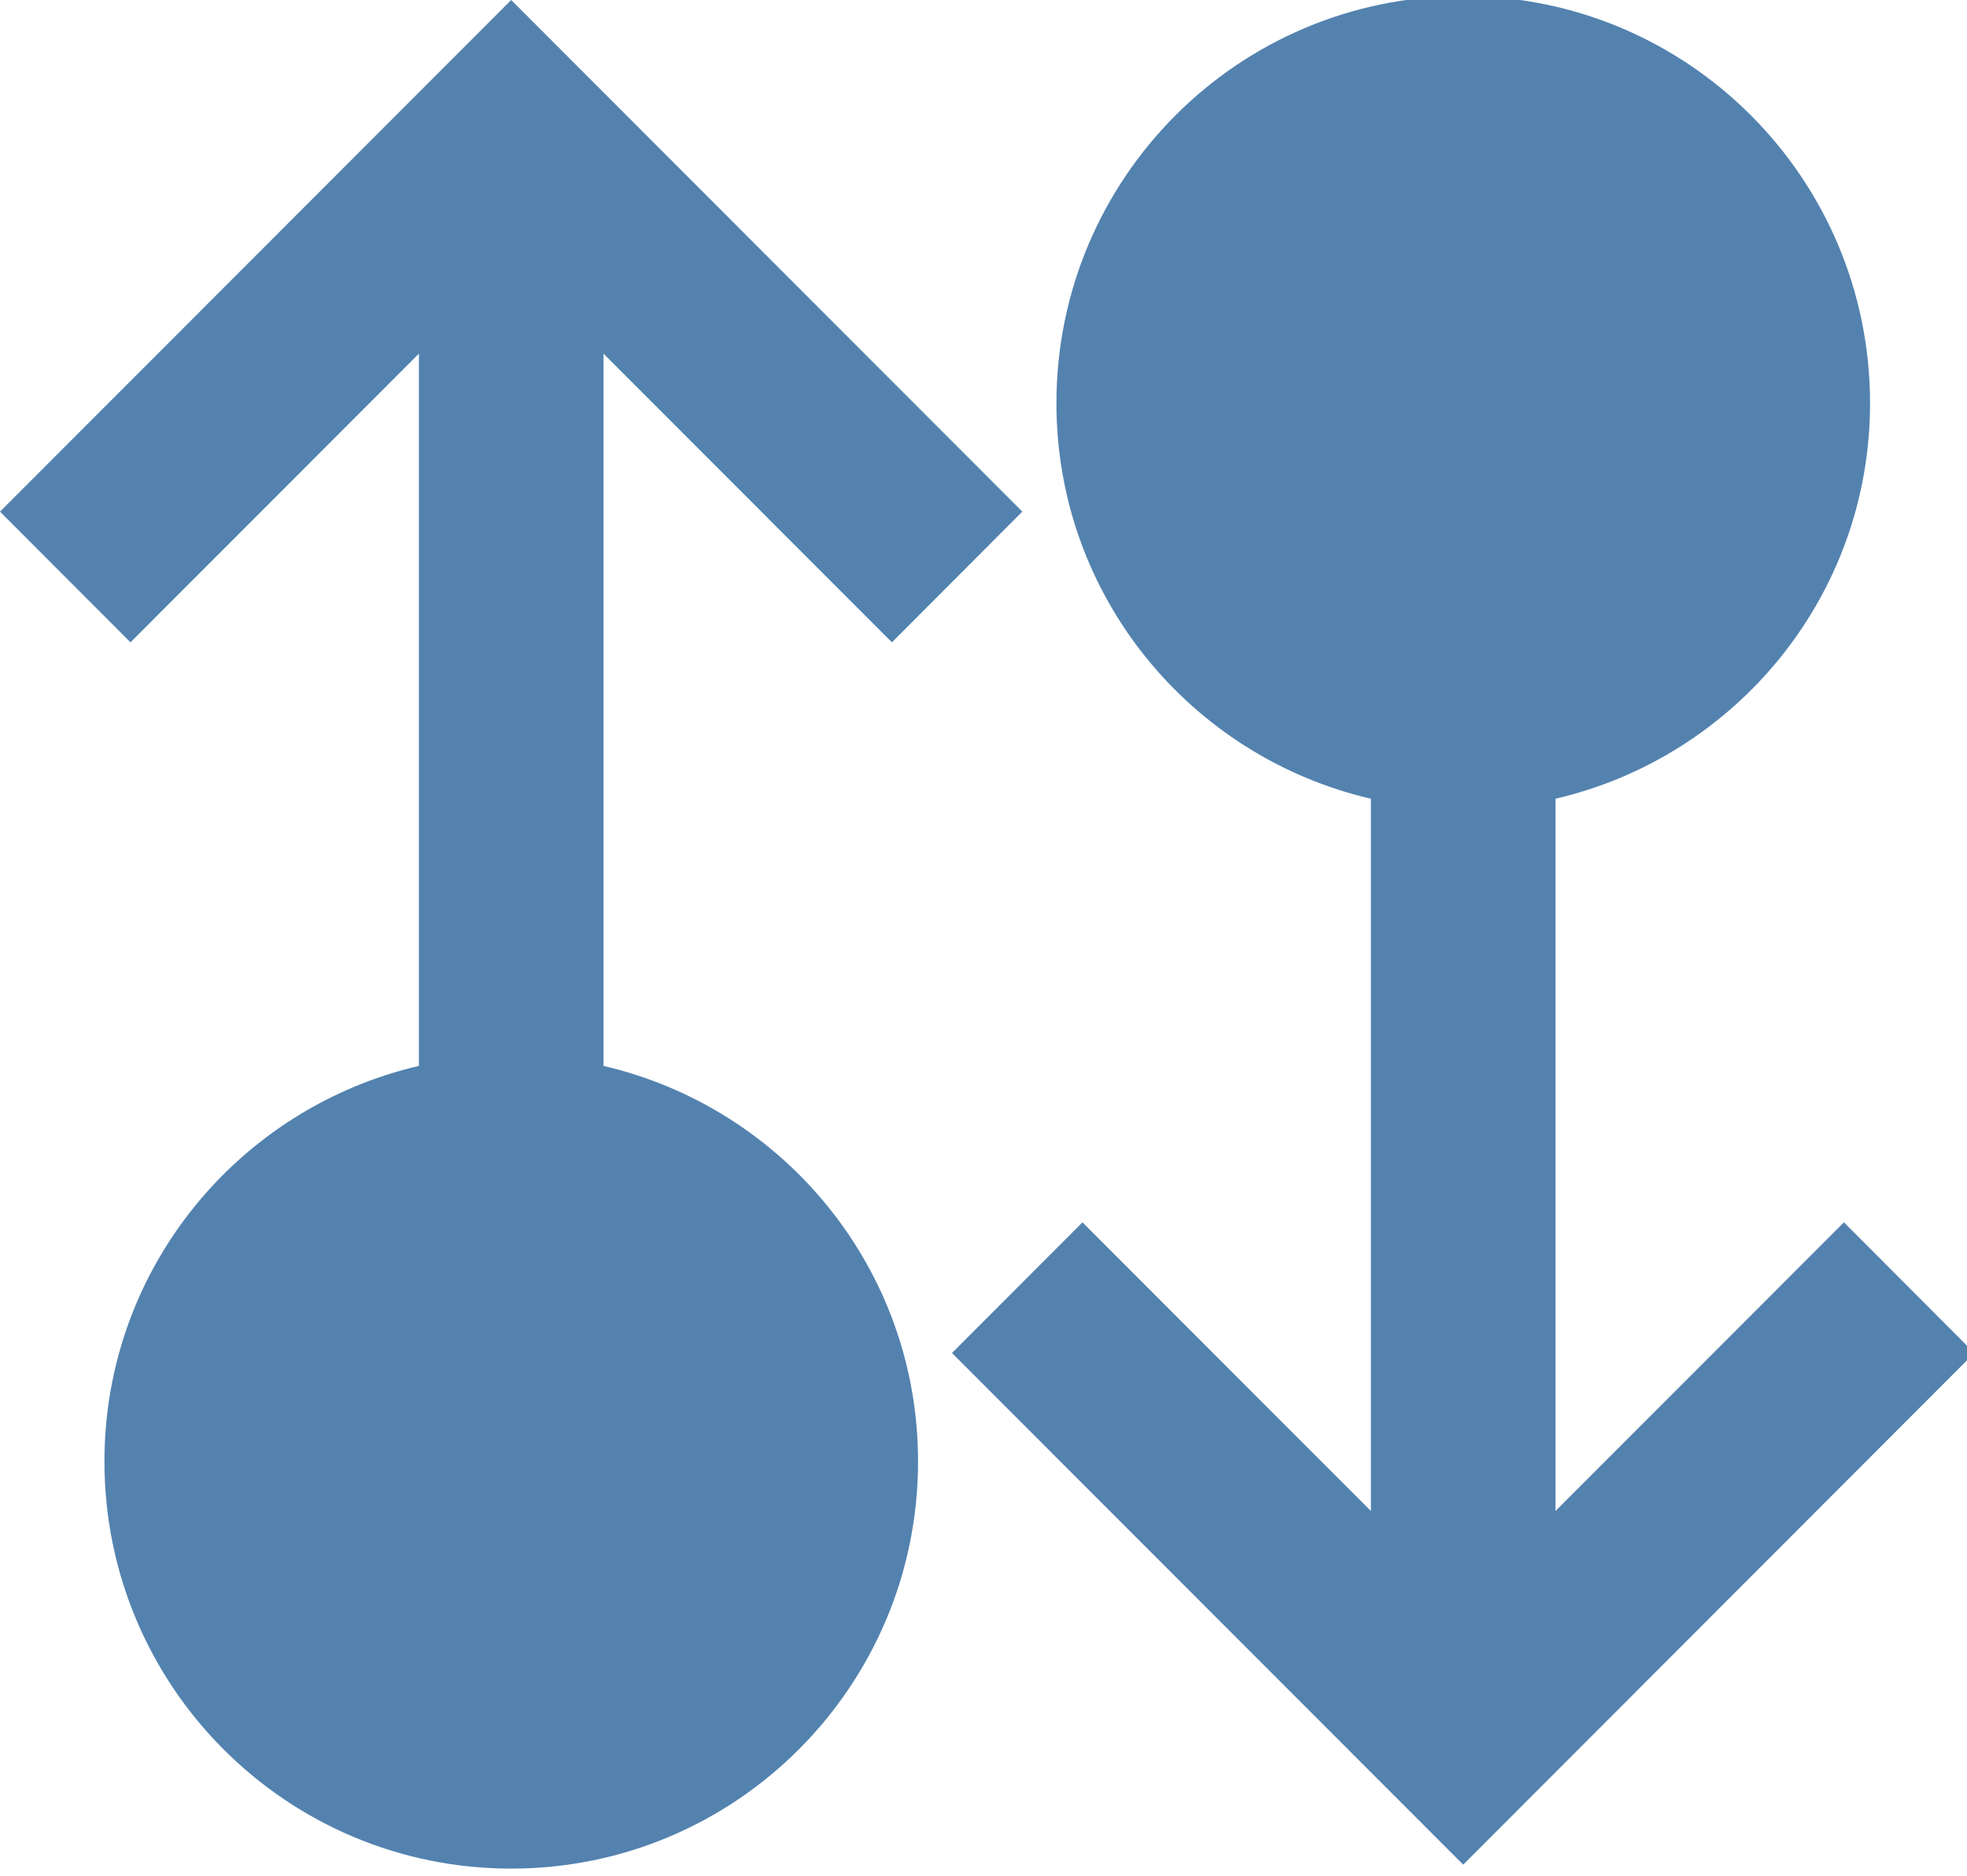
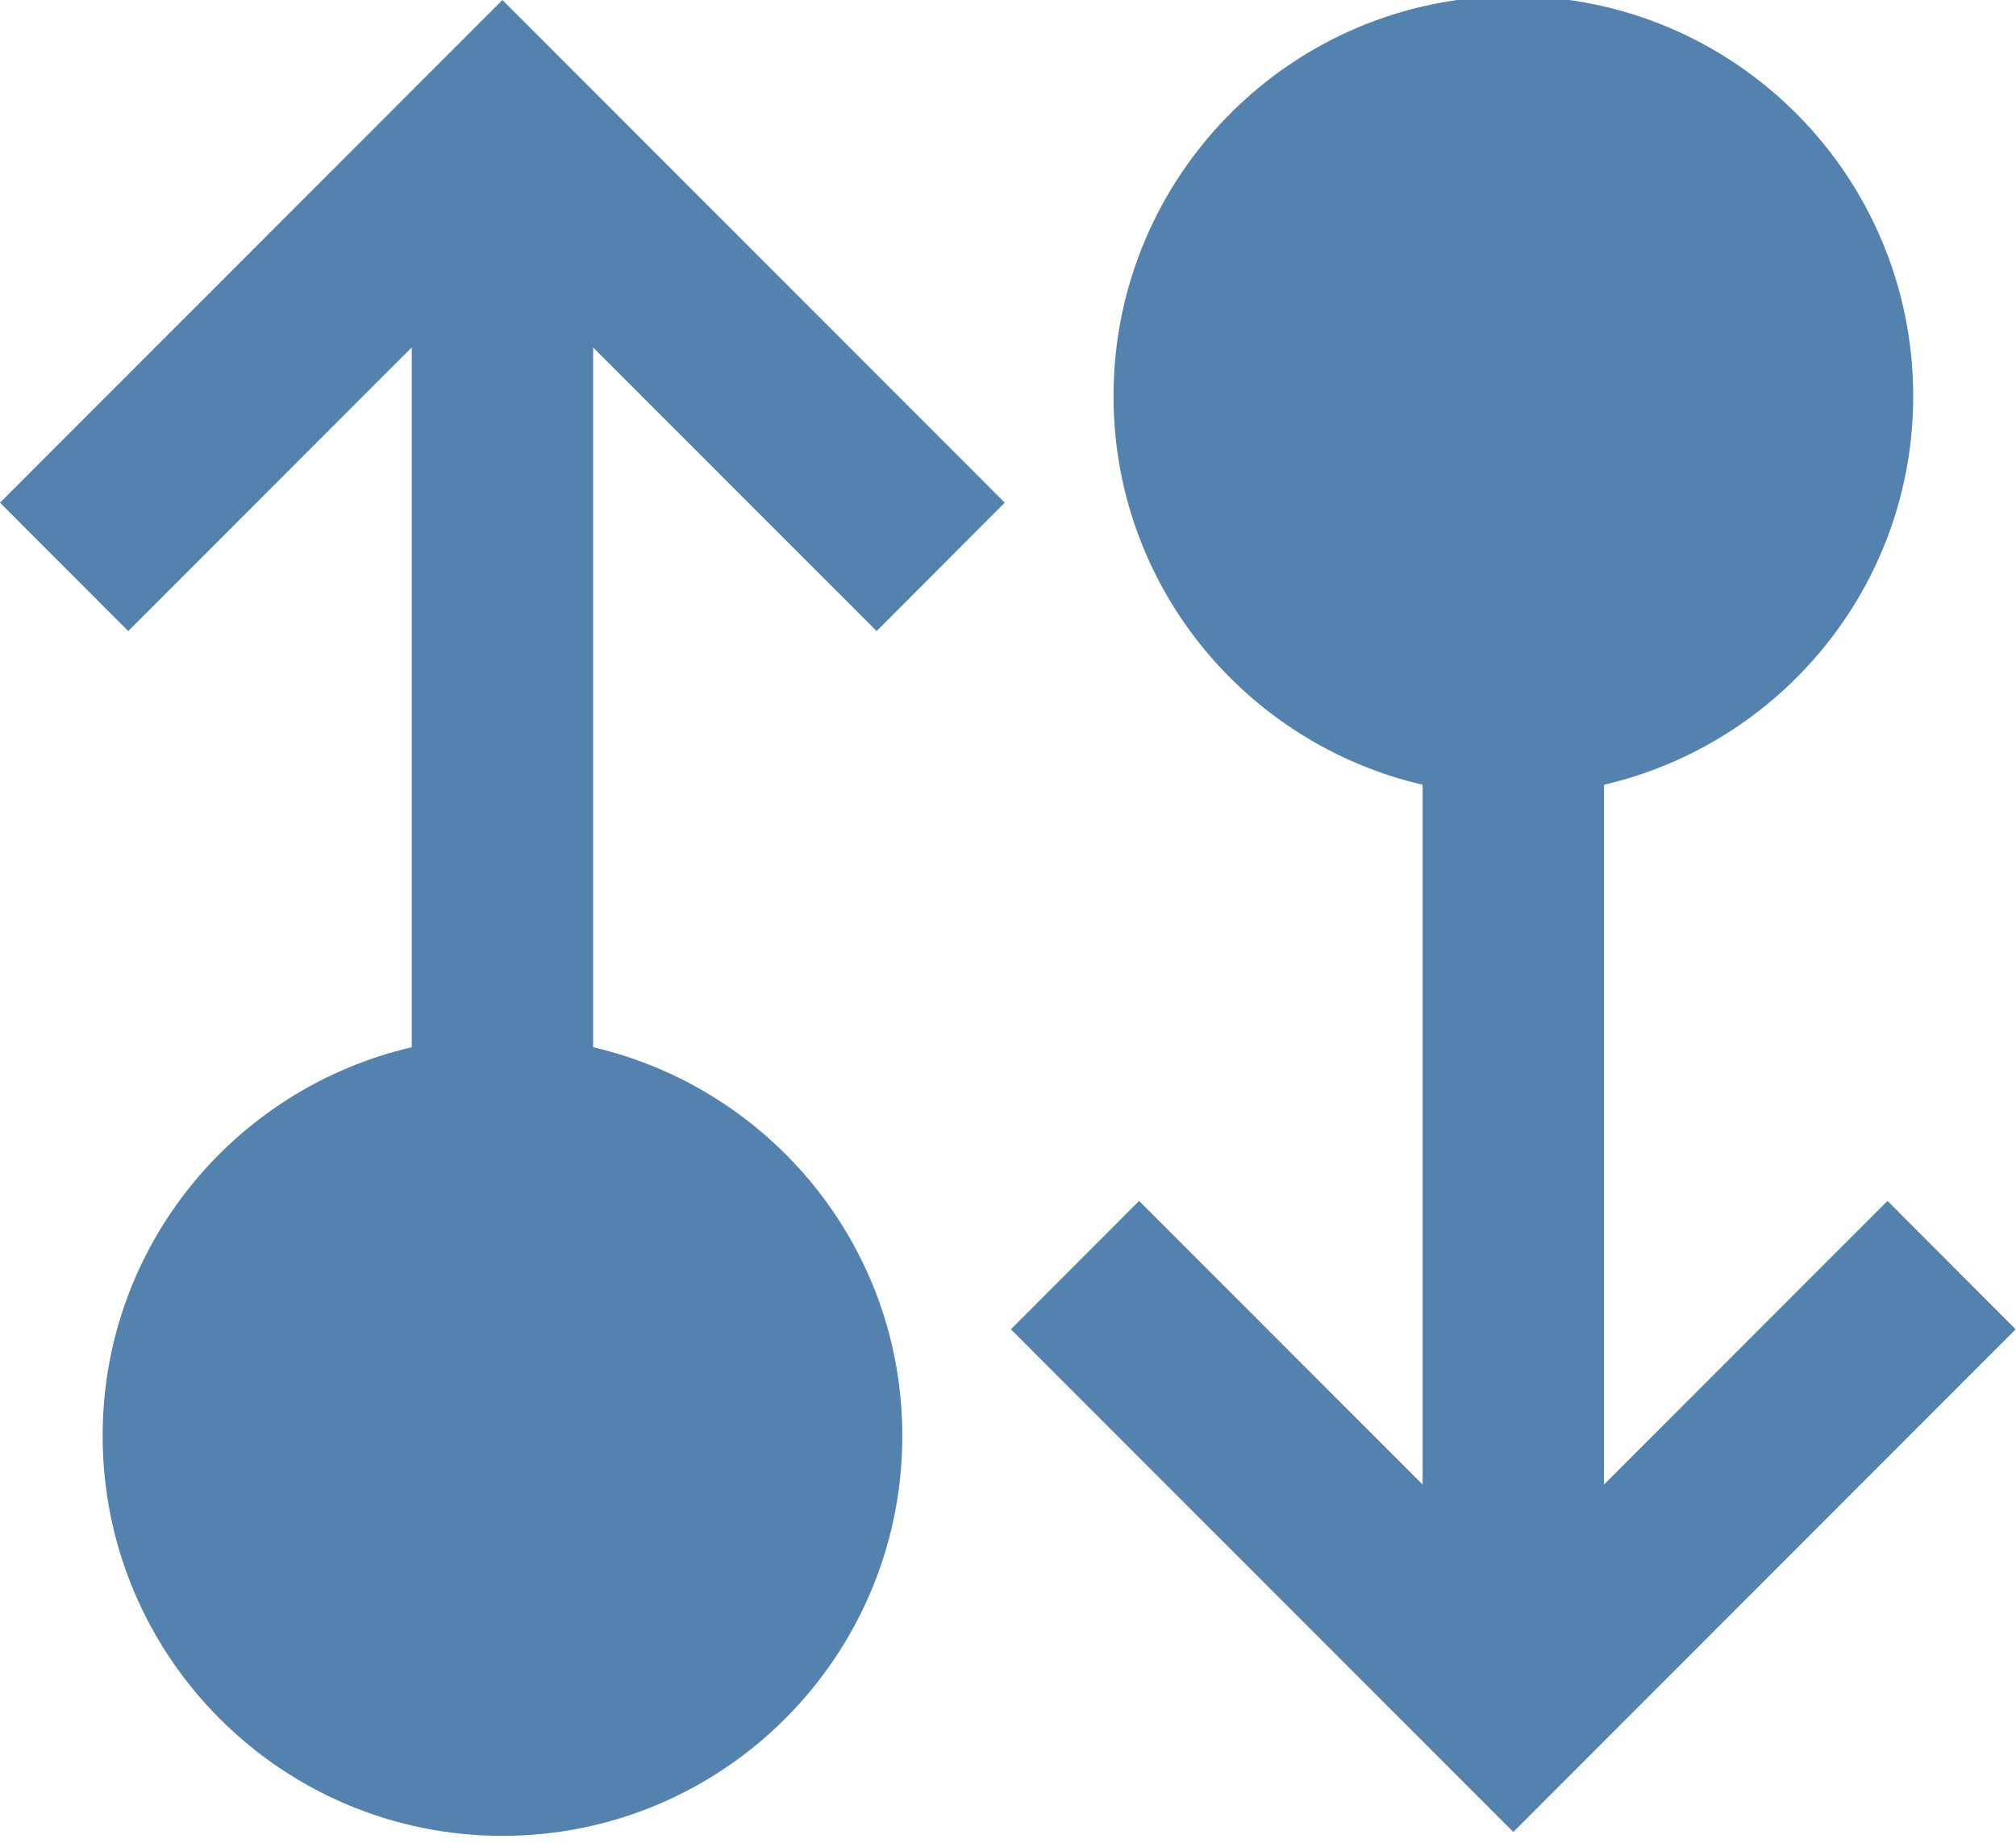
- <svg xmlns="http://www.w3.org/2000/svg" width="257px" height="245px" viewBox="0 0 257 245" version="1.1" id="svg2">
+ <svg xmlns="http://www.w3.org/2000/svg" width="268" height="245" viewBox="0 0 268 245" version="1.1" id="svg2">
  <defs id="defs8" />
-   <g id="Page-1" stroke-width="1" stroke="none" fill-rule="evenodd" fill="none">
-     <g id="Artboard" transform="translate(-538, -384)" fill="#5382AF">
+   <g id="Page-1" style="fill:none;fill-rule:evenodd;stroke:none;stroke-width:1">
+     <g id="Artboard" transform="translate(-538,-384)" style="fill:#5382af">
      <path d="M 654.536,467.911 671.572,450.839 604.792,384 538,450.839 l 17.048,17.072 c 0,0 21.851,-21.866 37.686,-37.712 l 0,93.049 c -23.527,5.47 -41.089,26.46 -41.089,51.668 0,29.388 23.791,53.194 53.146,53.194 29.345,0 53.159,-23.807 53.159,-53.194 0,-25.208 -17.587,-46.199 -41.101,-51.668 l 0,-93.049 c 15.835,15.846 37.686,37.712 37.686,37.712 z" id="情人节" />
-       <path d="m 778.919,543.682 17.036,17.072 -66.78,66.839 -66.792,-66.839 17.048,-17.072 c 0,0 21.851,21.866 37.686,37.712 l 0,-93.049 c -23.527,-5.47 -41.089,-26.46 -41.089,-51.668 0,-29.388 23.791,-53.194 53.146,-53.194 29.345,0 53.159,23.807 53.159,53.194 0,25.208 -17.587,46.199 -41.101,51.668 l 0,93.049 c 15.835,-15.846 37.686,-37.712 37.686,-37.712 z" id="情人节-6" />
+       <path d="m 788.919,543.682 17.036,17.072 -66.78,66.839 -66.792,-66.839 17.048,-17.072 c 0,0 21.851,21.866 37.686,37.712 l 0,-93.049 c -23.527,-5.47 -41.089,-26.46 -41.089,-51.668 0,-29.388 23.791,-53.194 53.146,-53.194 29.345,0 53.159,23.807 53.159,53.194 0,25.208 -17.587,46.199 -41.101,51.668 l 0,93.049 c 15.835,-15.846 37.686,-37.712 37.686,-37.712 z" id="情人节-6" />
    </g>
+     <g id="layer1" />
  </g>
</svg>
